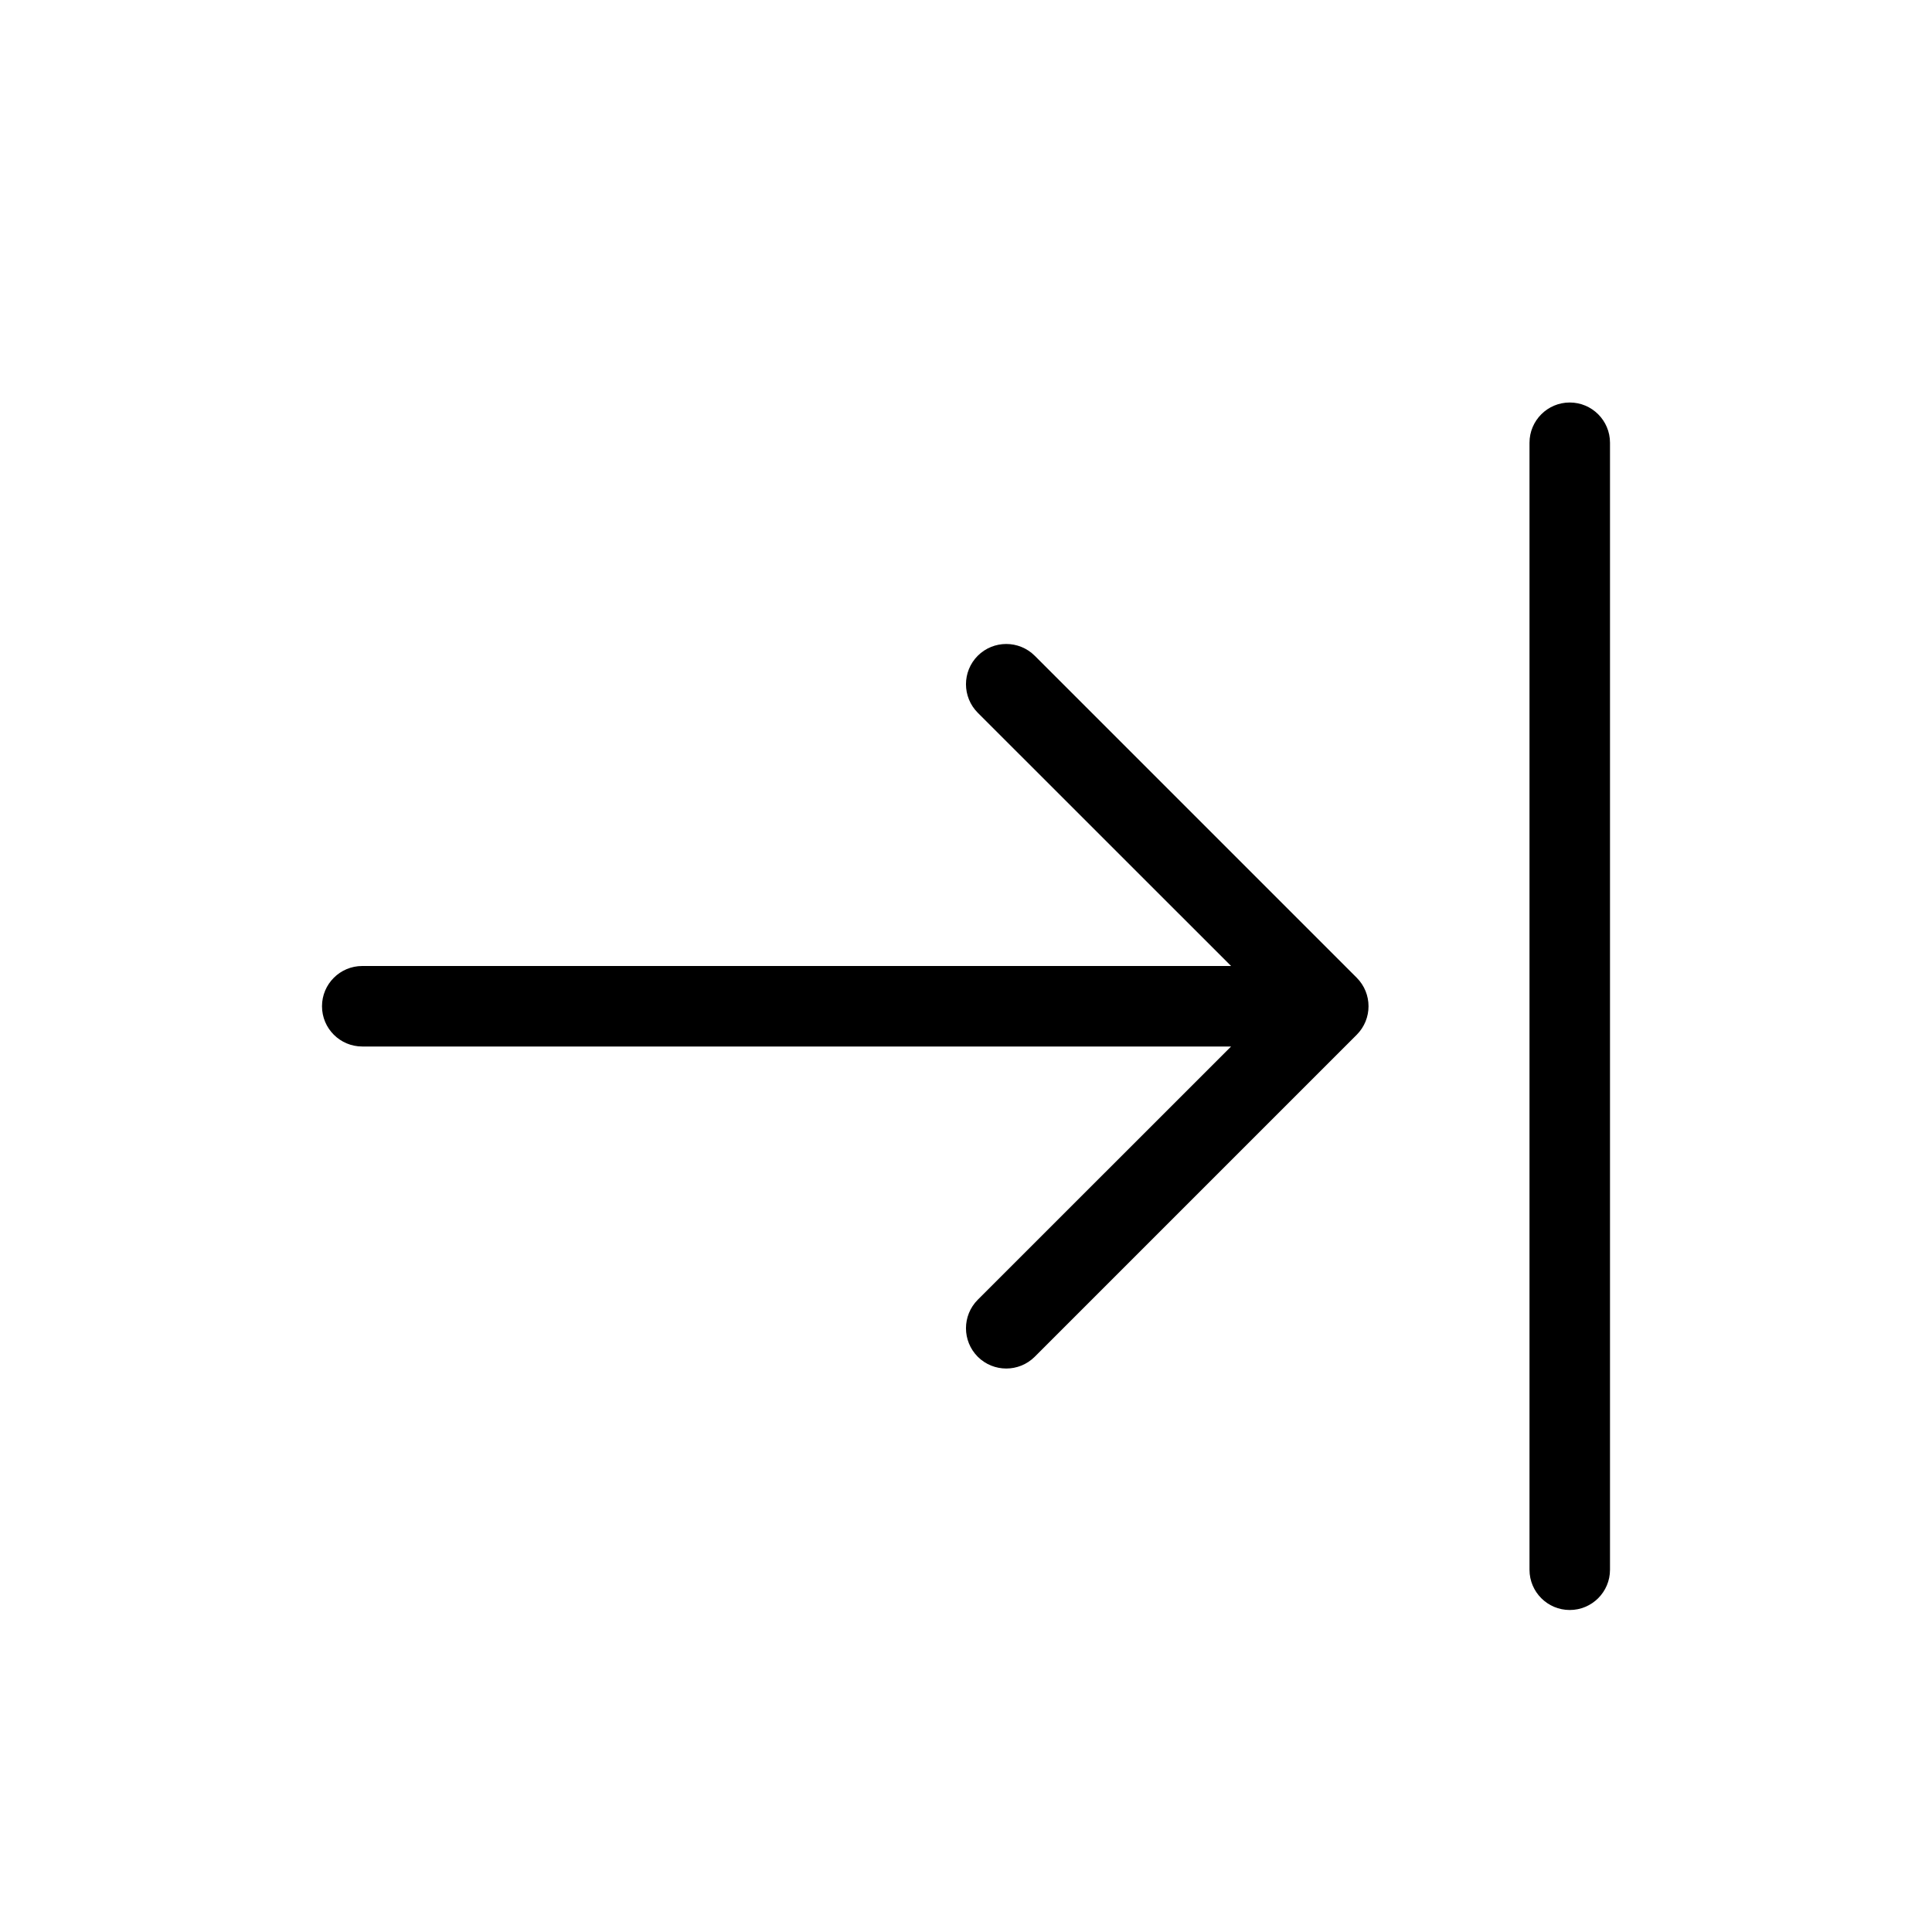
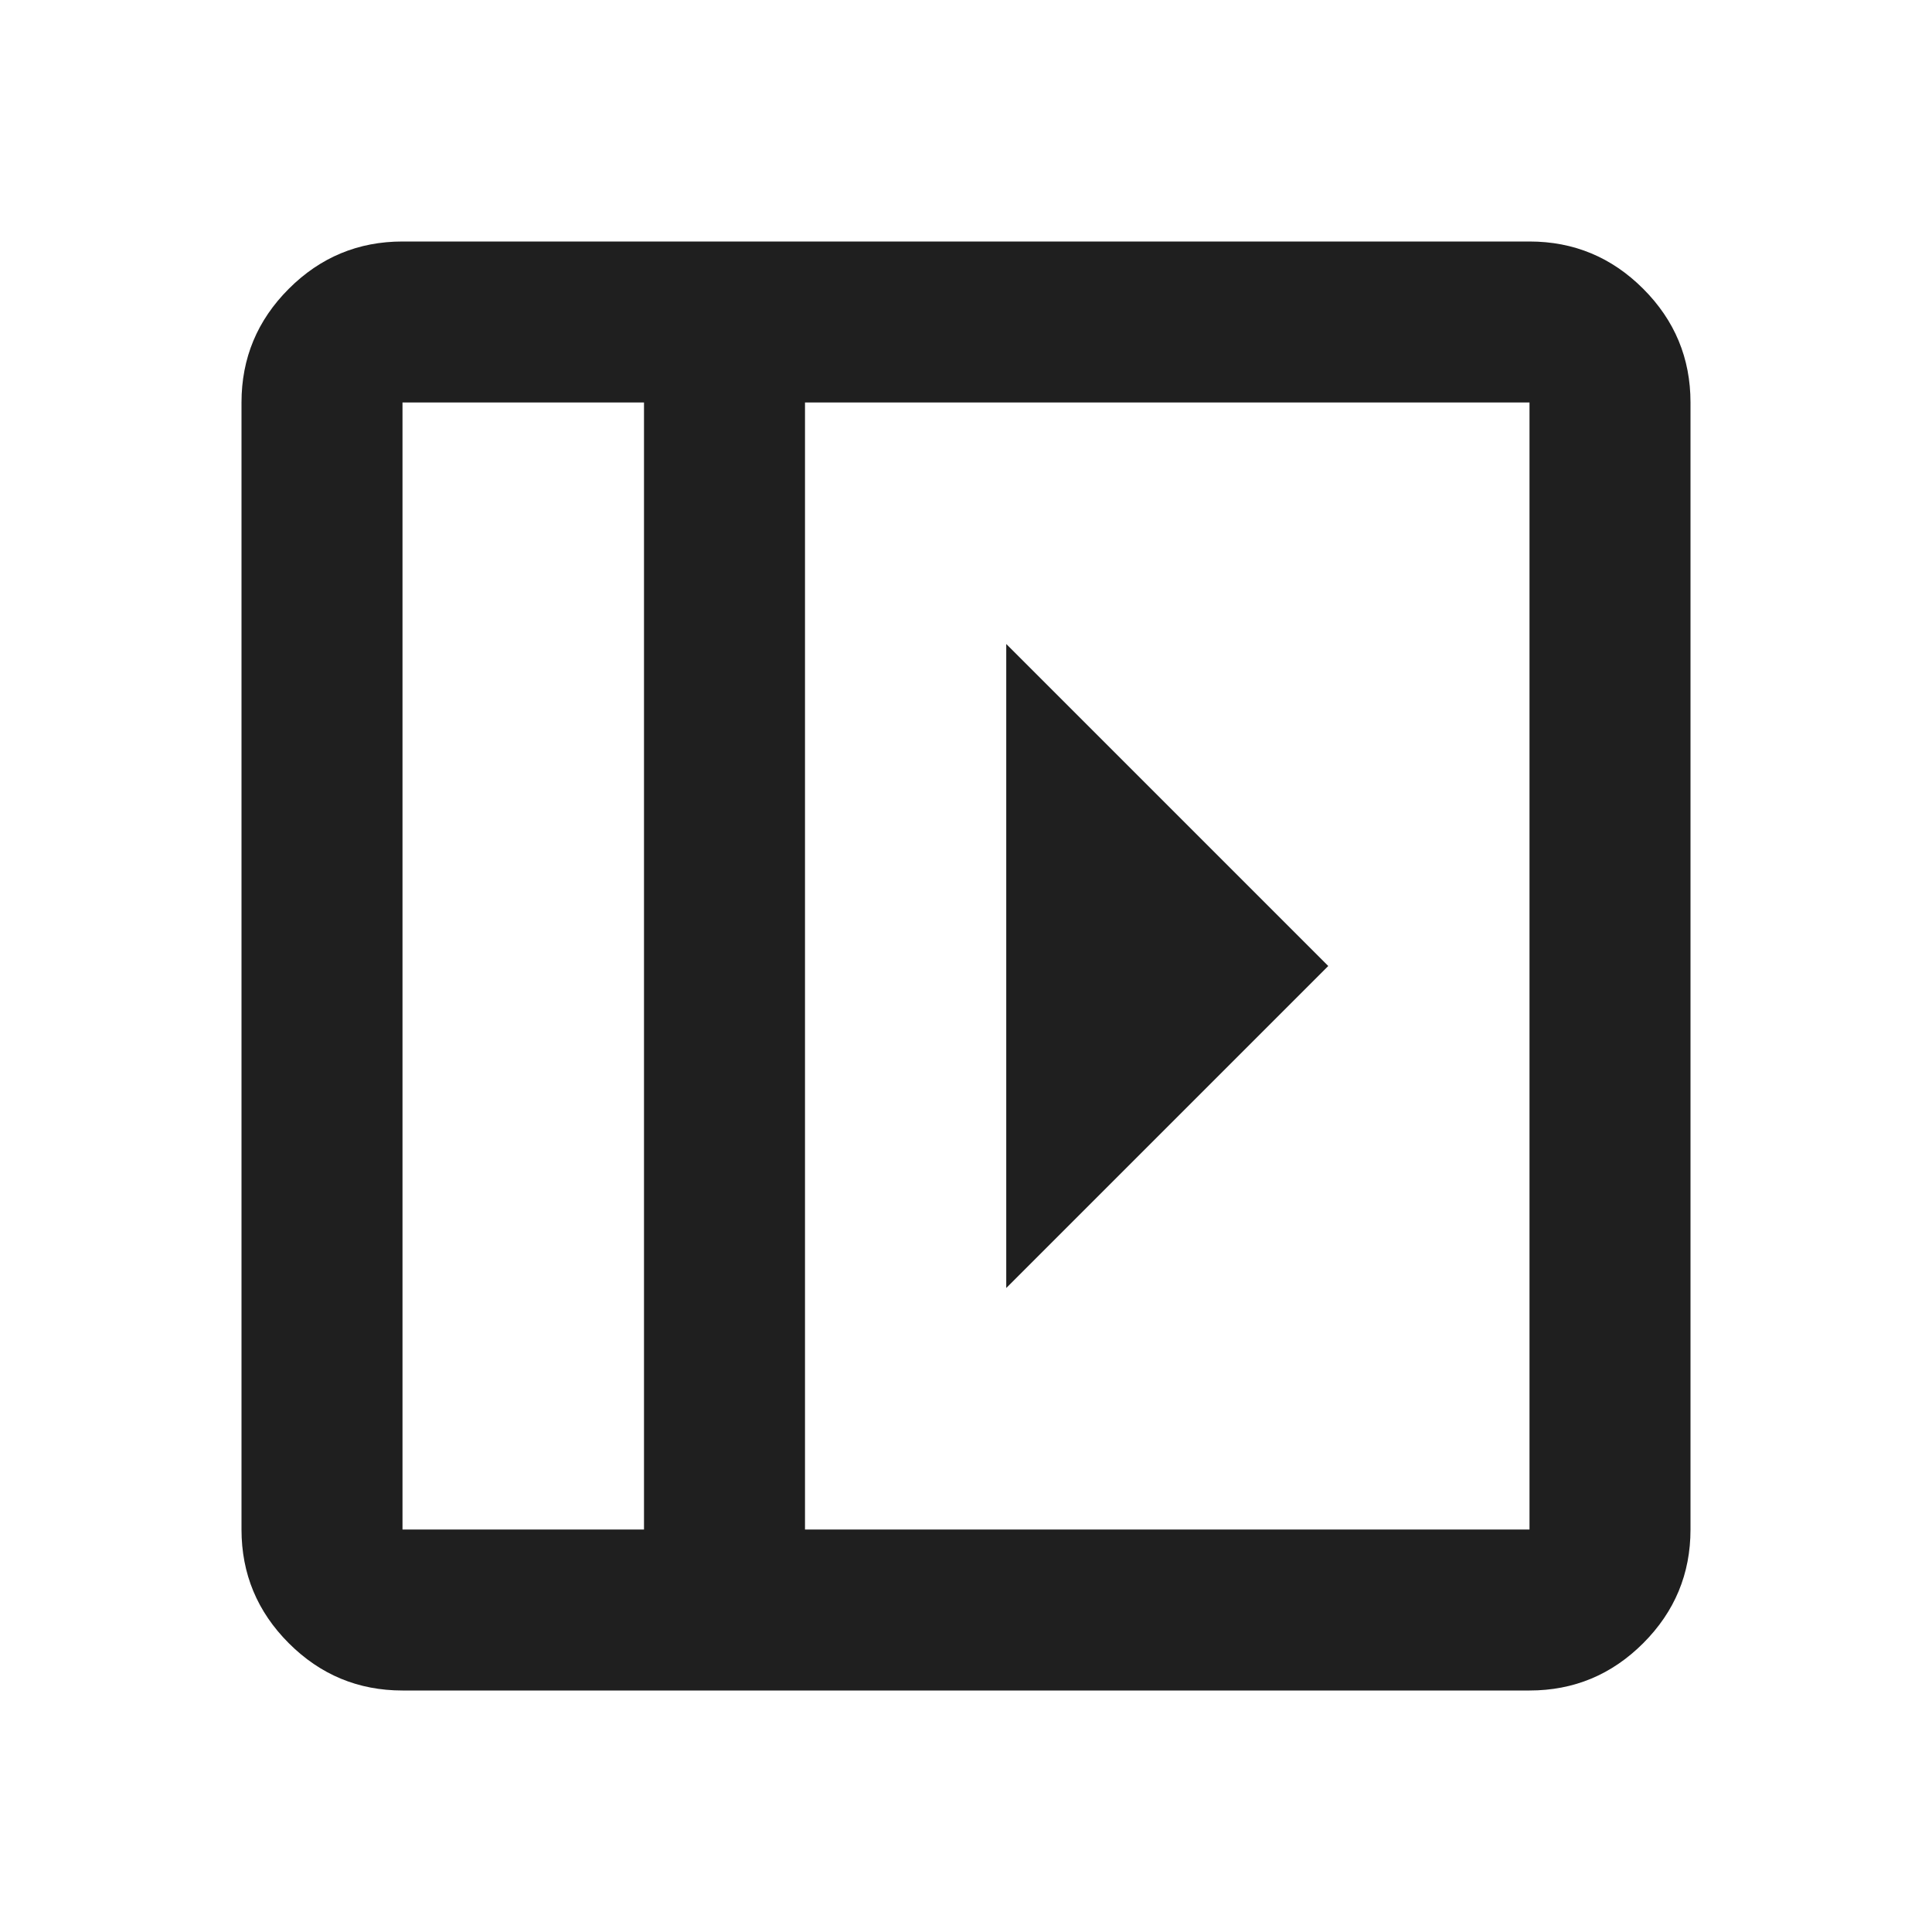
- <svg xmlns="http://www.w3.org/2000/svg" fill="#000000" width="800px" height="800px" viewBox="0 0 24 24">
-   <path d="M15.293,12 L12.146,8.854 C11.951,8.658 11.951,8.342 12.146,8.146 C12.342,7.951 12.658,7.951 12.854,8.146 L16.854,12.146 C17.049,12.342 17.049,12.658 16.854,12.854 L12.854,16.854 C12.658,17.049 12.342,17.049 12.146,16.854 C11.951,16.658 11.951,16.342 12.146,16.146 L15.293,13 L4.5,13 C4.224,13 4,12.776 4,12.5 C4,12.224 4.224,12 4.5,12 L15.293,12 Z M19,5.5 C19,5.224 19.224,5 19.5,5 C19.776,5 20,5.224 20,5.5 L20,19.5 C20,19.776 19.776,20 19.5,20 C19.224,20 19,19.776 19,19.5 L19,5.5 Z" />
+ <svg xmlns="http://www.w3.org/2000/svg" height="24px" viewBox="0 -960 960 960" width="24px" fill="#1f1f1f">
+   <path d="M500-640v320l160-160-160-160ZM200-120q-33 0-56.5-23.5T120-200v-560q0-33 23.5-56.5T200-840h560q33 0 56.5 23.5T840-760v560q0 33-23.5 56.5T760-120H200Zm120-80v-560H200v560h120Zm80 0h360v-560H400v560Zm-80 0H200h120Z" />
</svg>
